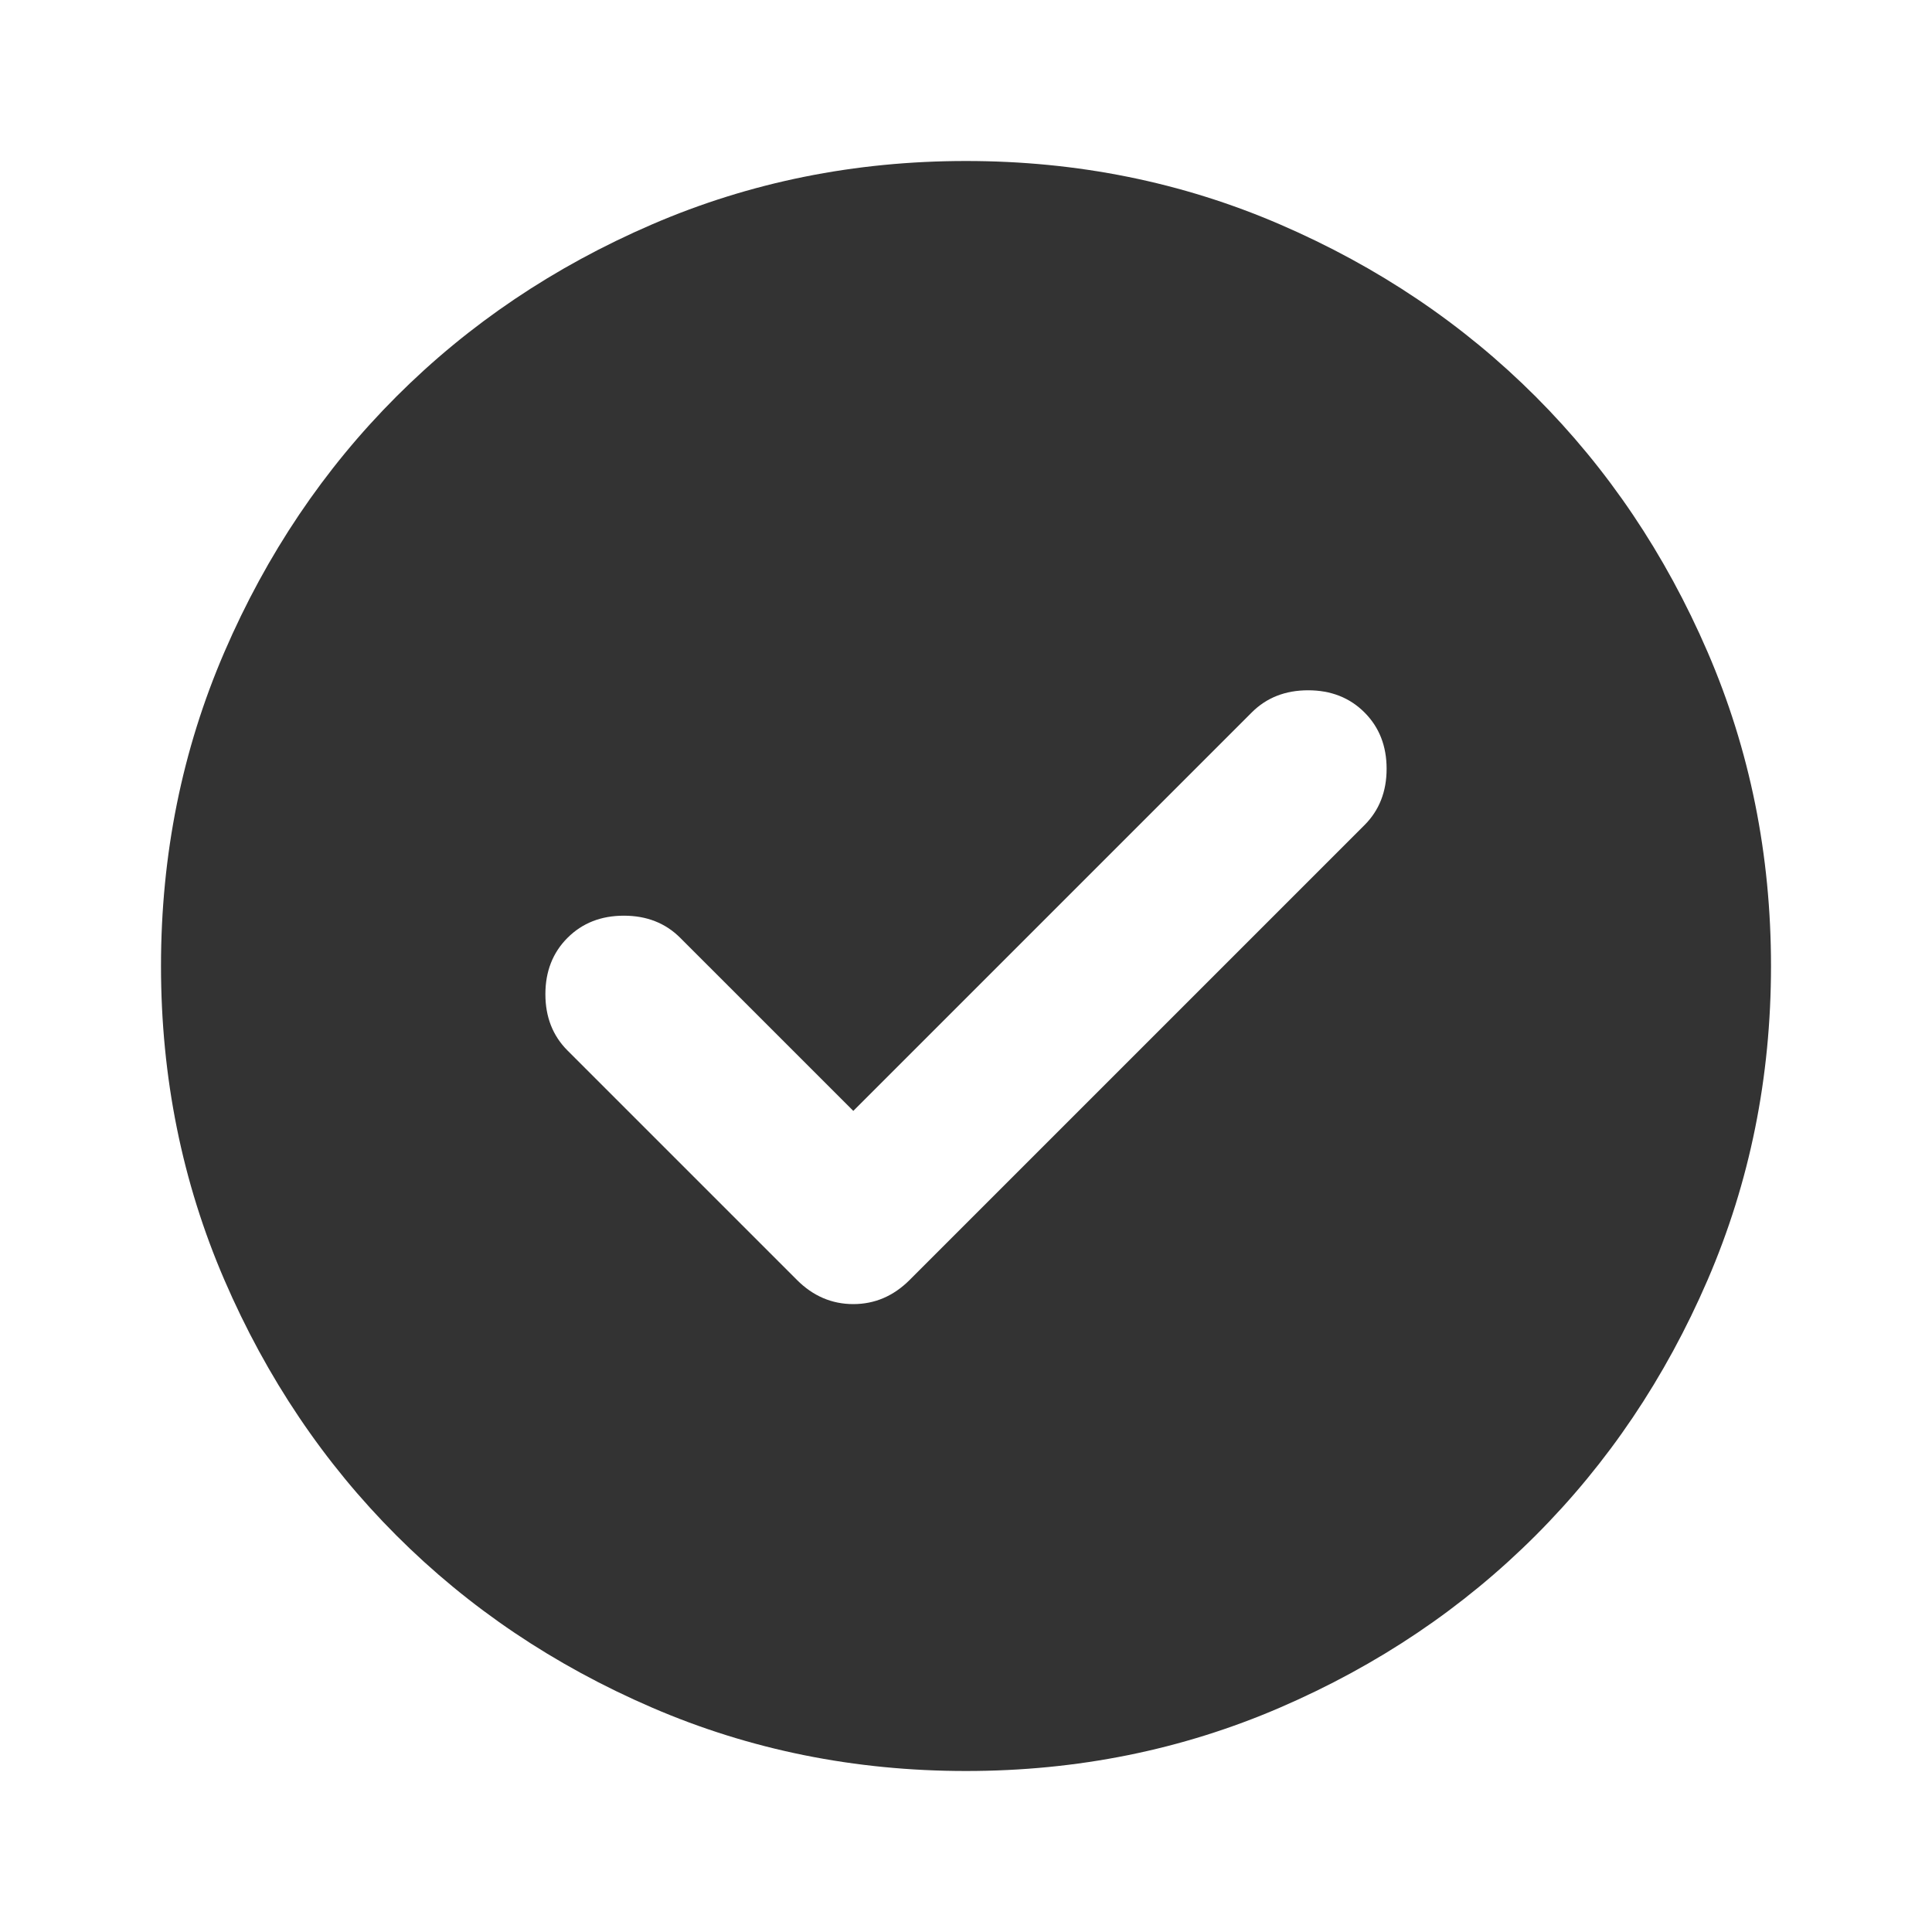
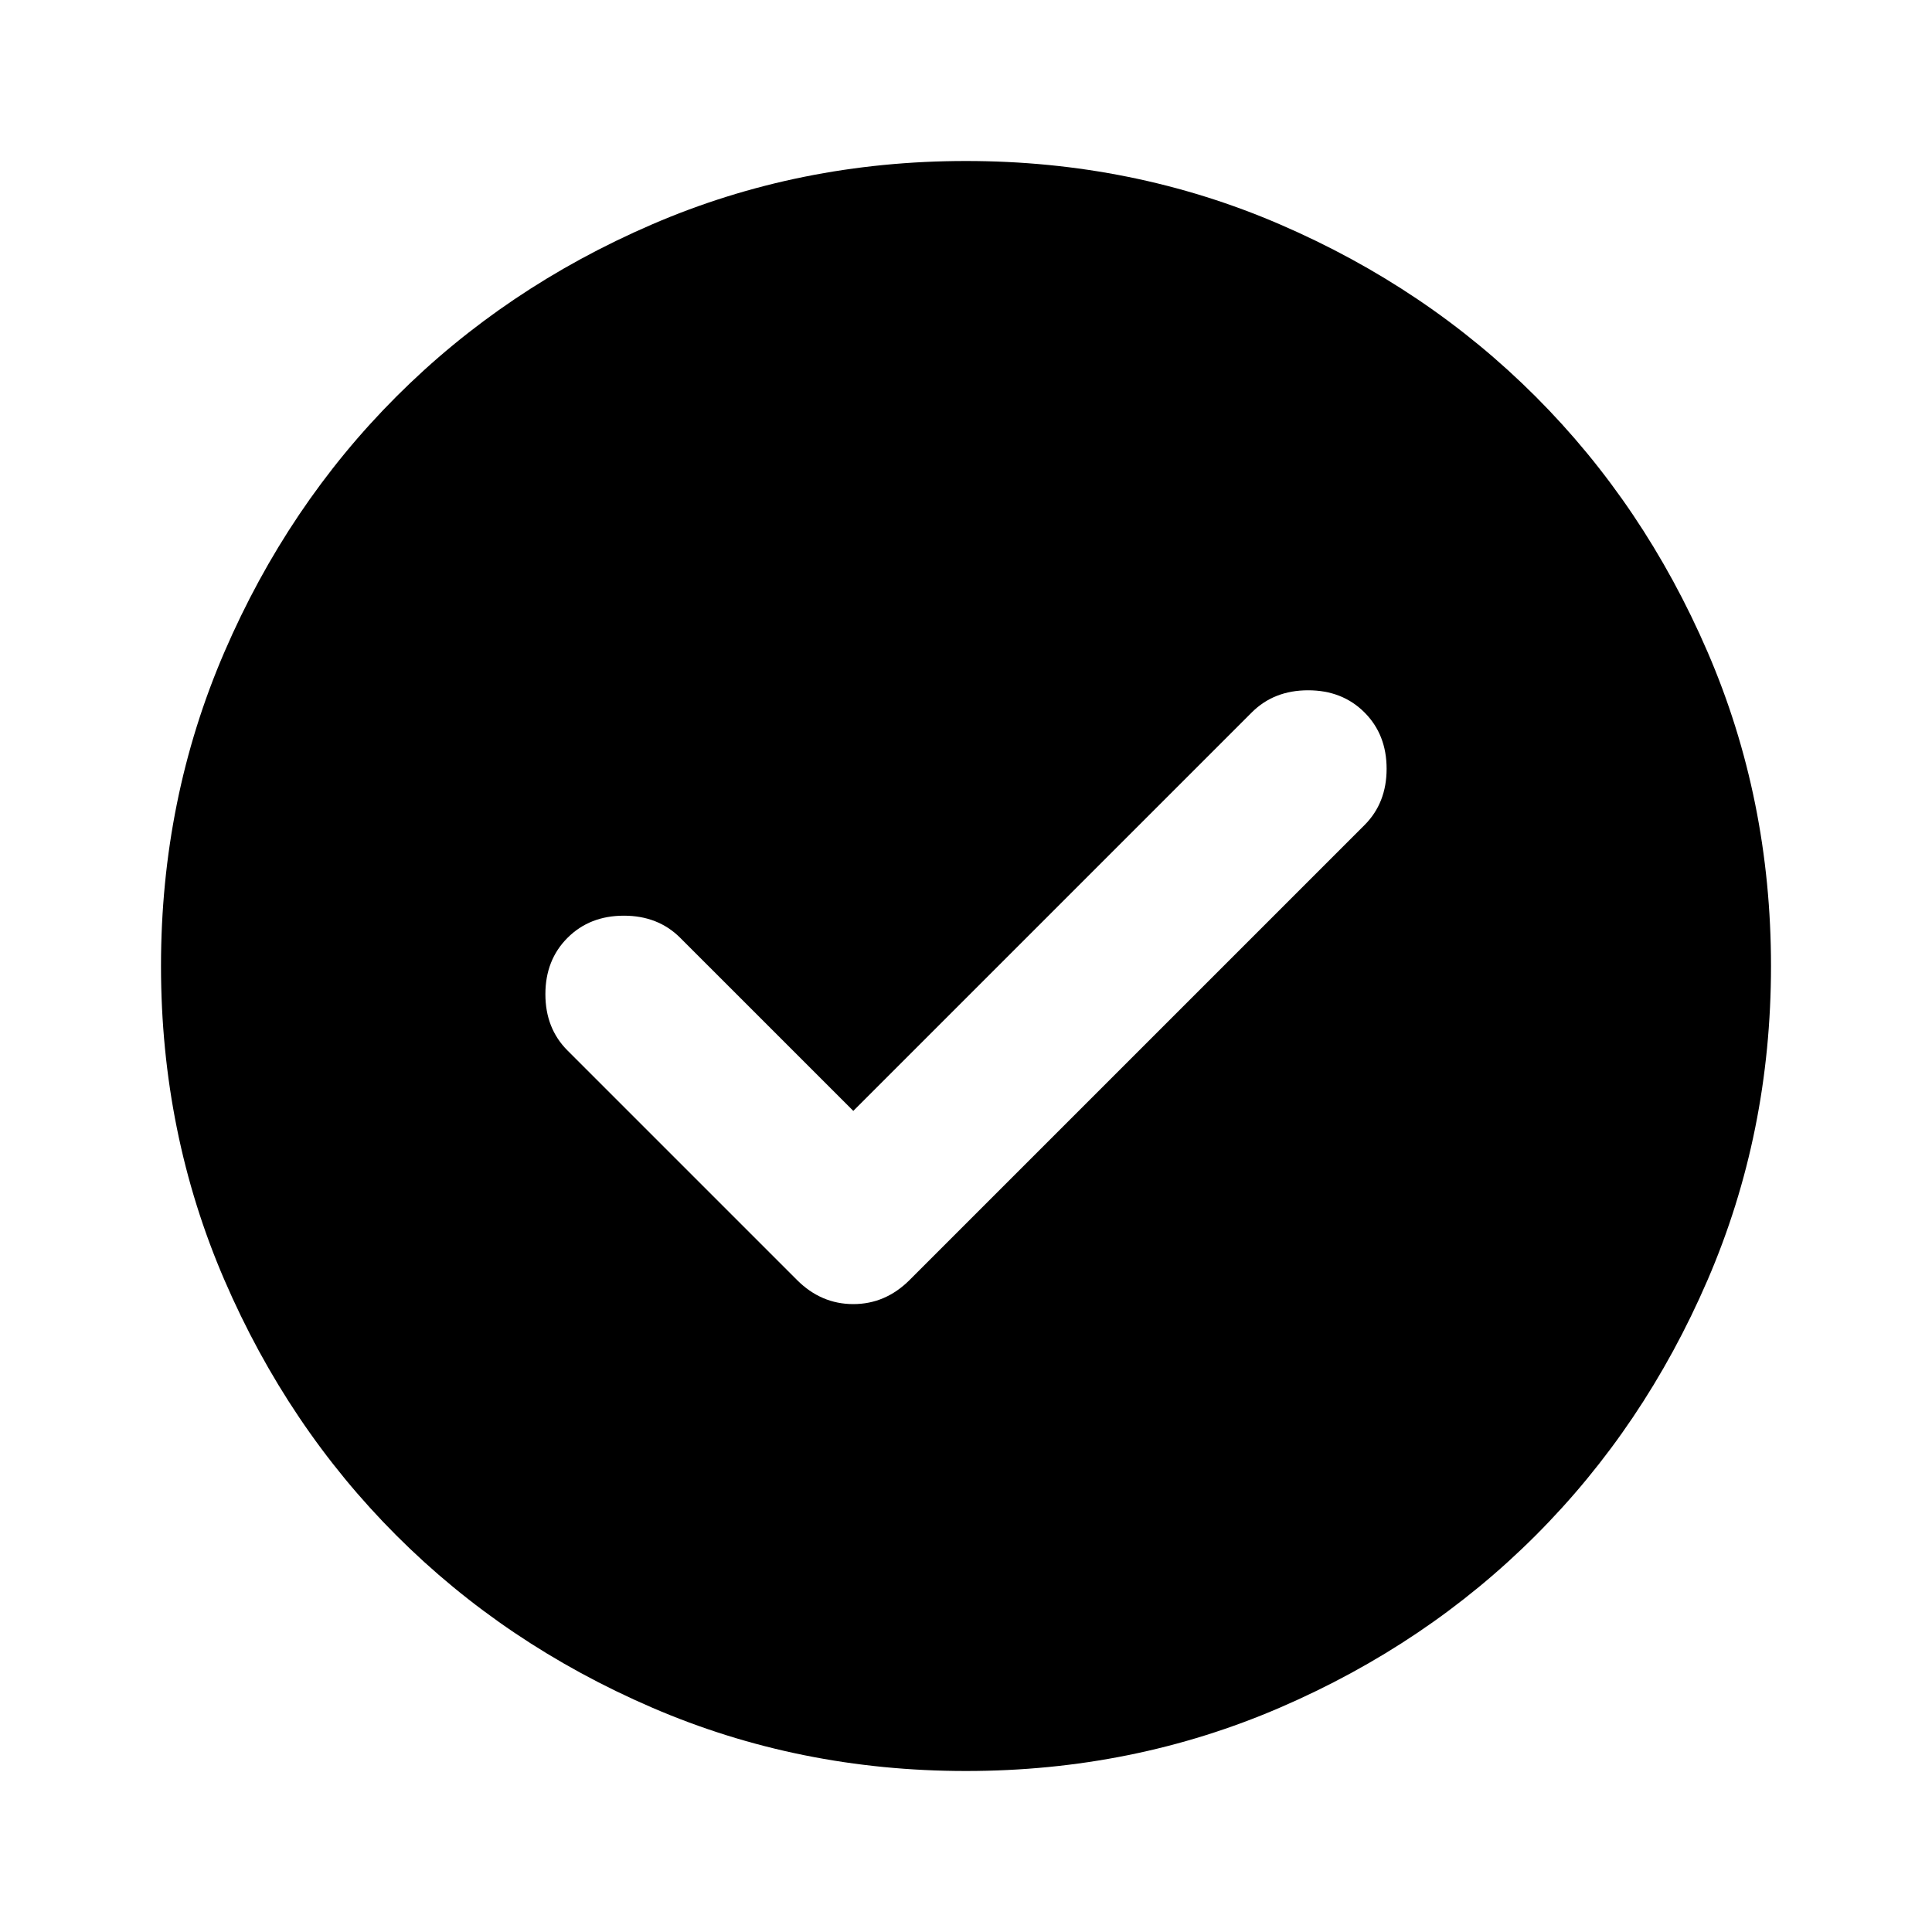
<svg xmlns="http://www.w3.org/2000/svg" width="24" height="24" viewBox="0 0 960 960">
  <g transform="translate(0,960)">
-     <path fill="#333333" d="m424-408-86-86q-11-11-28-11t-28 11q-11 11-11 28t11 28l114 114q12 12 28 12t28-12l226-226q11-11 11-28t-11-28q-11-11-28-11t-28 11L424-408Zm56 328q-83 0-156-31.5T197-197q-54-54-85.5-127T80-480q0-83 31.5-156T197-763q54-54 127-85.5T480-880q83 0 156 31.5T763-763q54 54 85.5 127T880-480q0 83-31.5 156T763-197q-54 54-127 85.5T480-80Z" />
+     <path d="m424-408-86-86q-11-11-28-11t-28 11q-11 11-11 28t11 28l114 114q12 12 28 12t28-12l226-226q11-11 11-28t-11-28q-11-11-28-11t-28 11L424-408Zm56 328q-83 0-156-31.5T197-197q-54-54-85.5-127T80-480q0-83 31.5-156T197-763q54-54 127-85.5T480-880q83 0 156 31.5T763-763q54 54 85.5 127T880-480q0 83-31.5 156T763-197q-54 54-127 85.5T480-80Z" />
  </g>
</svg>
